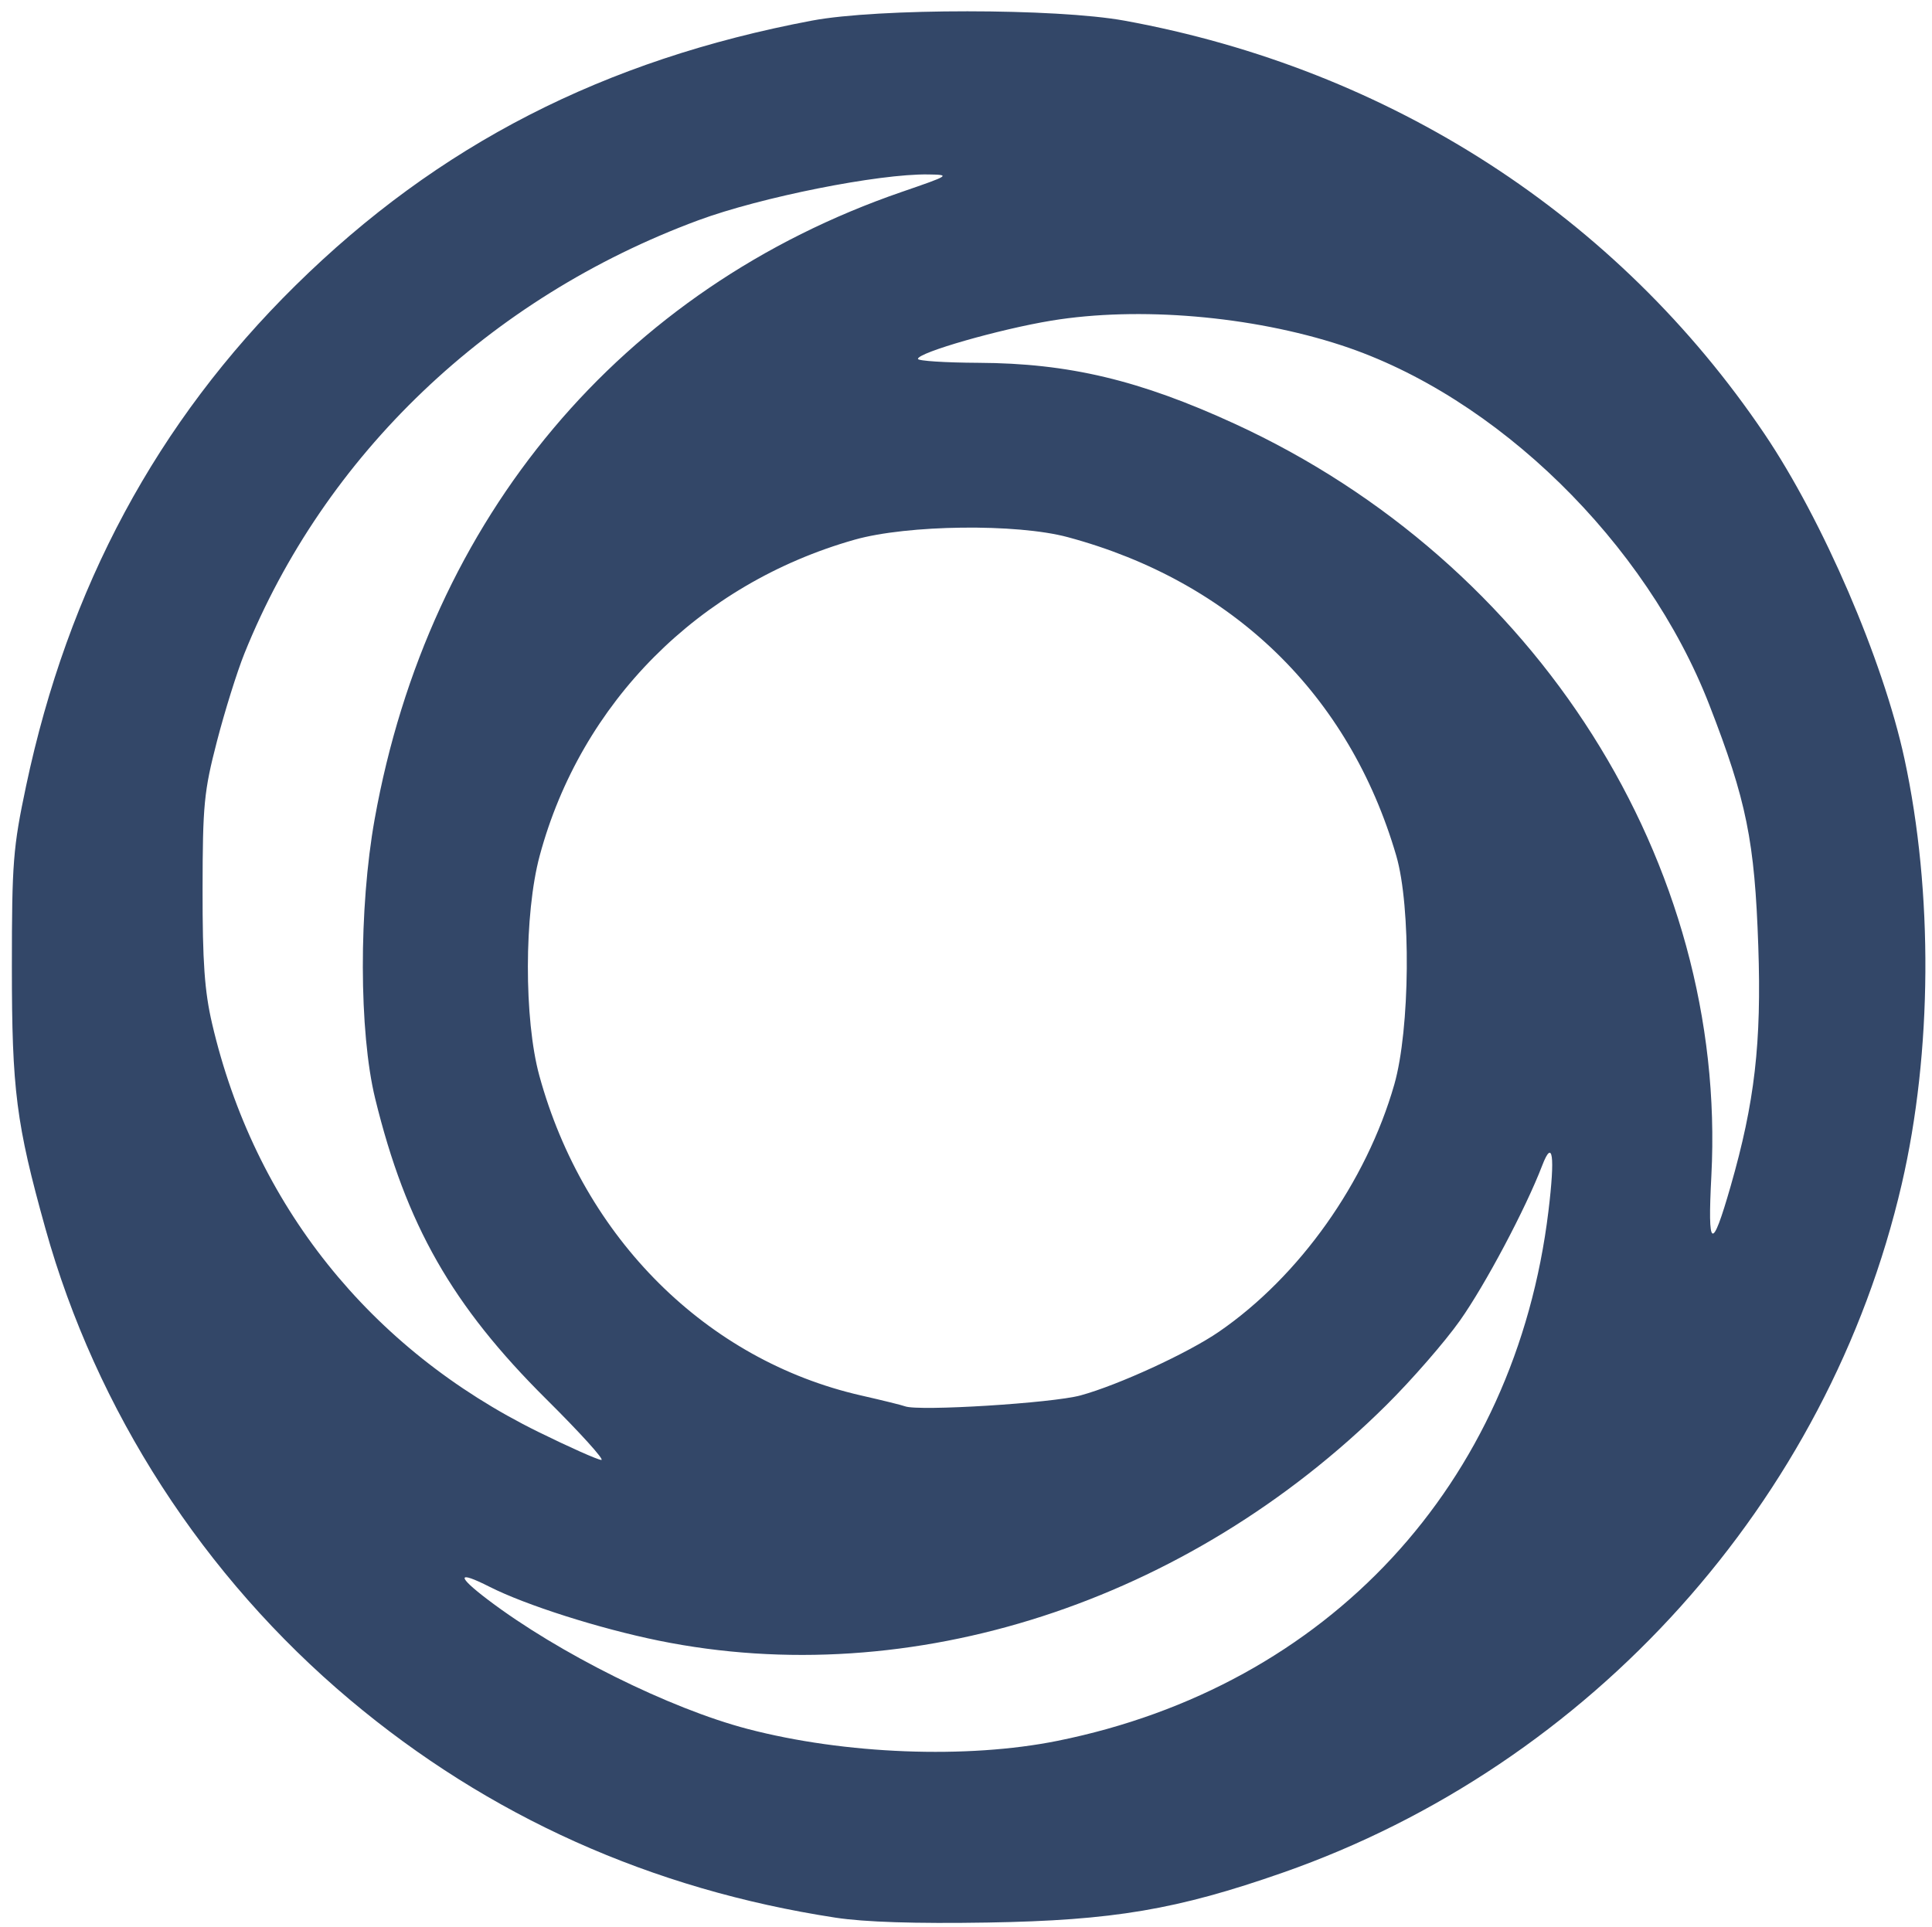
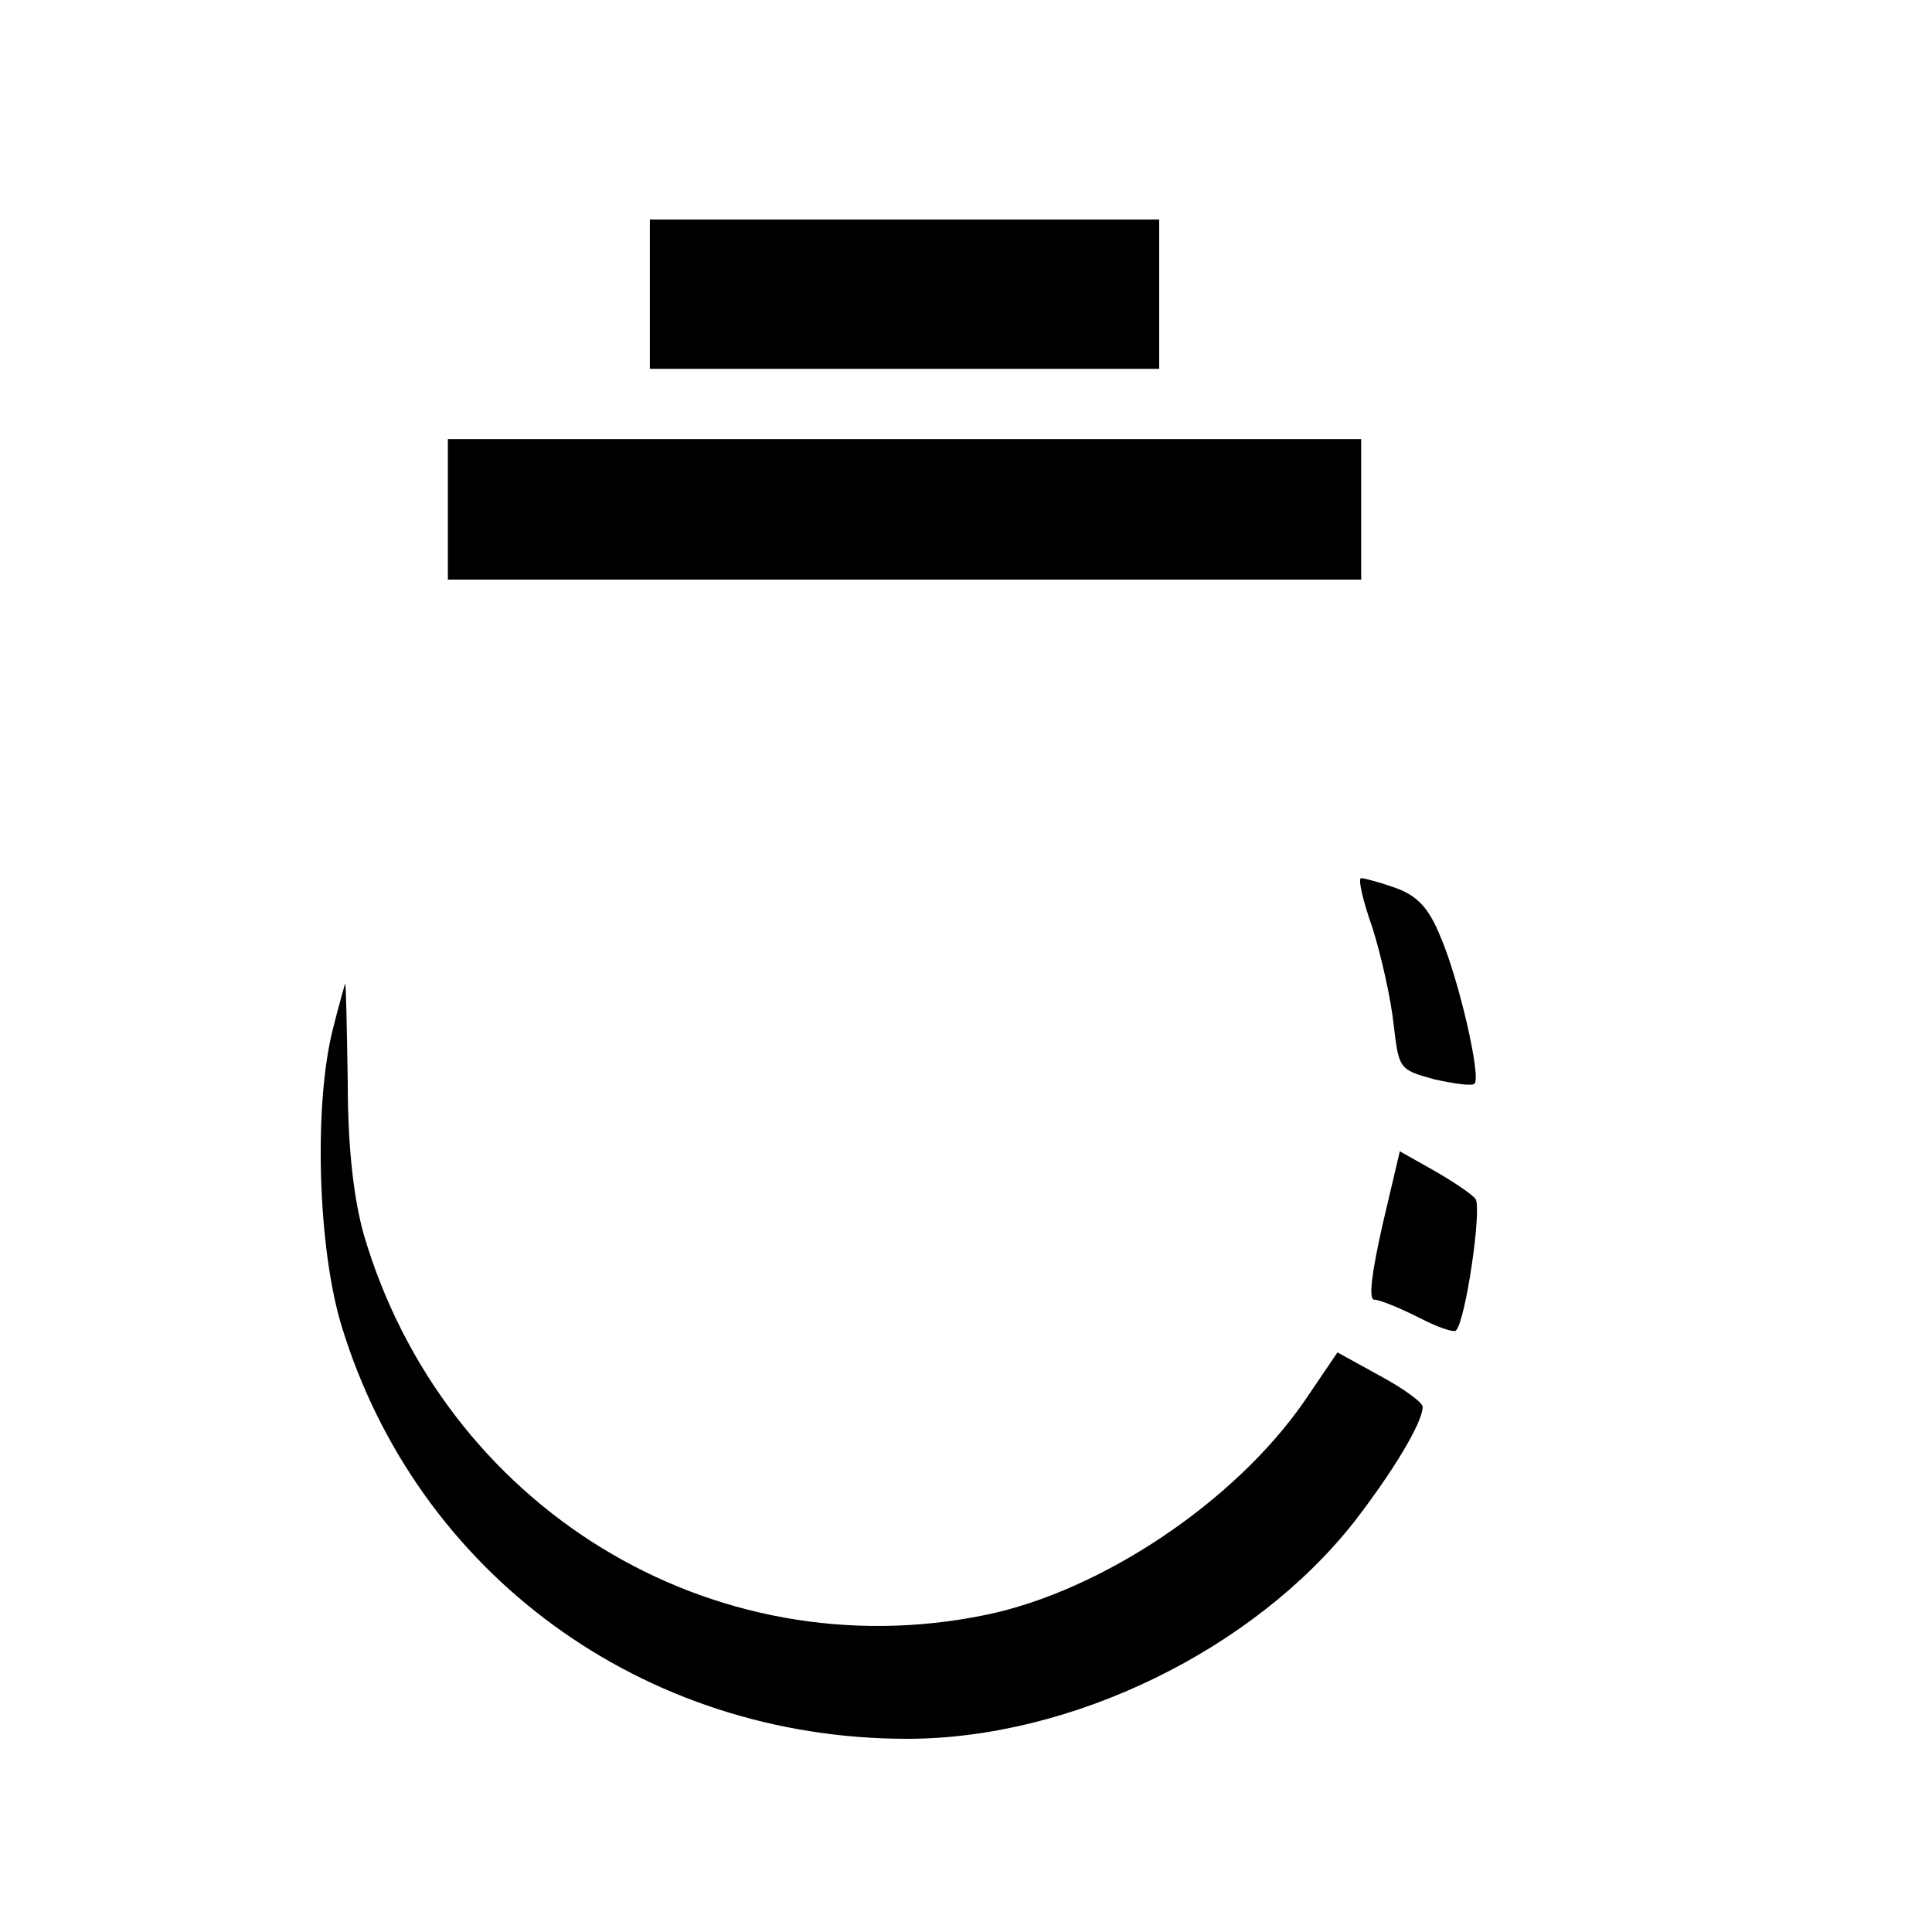
- <svg xmlns="http://www.w3.org/2000/svg" version="1.1" id="svg1" width="374" height="373" viewBox="0 0 374 373">
-   <g id="g1">
-     <path style="fill:#334768;fill-opacity:1" d="M 161.694,371.288 C 126.084,365.822 94.612,351.694 67.753,329.119 39.405,305.292 18.615,273.112 8.785,237.845 3.125,217.538 2.298,211.082 2.299,187.194 c 10e-4,-20.167 0.23,-23.083 2.747,-35 C 13.174,113.721 30.404,81.693 57.173,55.3 84.823,28.038 116.874,11.595 157.194,3.988 c 12.753,-2.406 47.29,-2.398 60.5,0.015 51.383,9.385 95.409,37.82 123.877,80.009 11.306,16.755 22.959,43.798 27.086,62.861 5.597,25.851 5.402,56.861 -0.519,82.407 -14.226,61.38 -60.084,112.403 -119.8,133.294 -20.477,7.164 -32.856,9.258 -57.145,9.666 -13.978,0.235 -23.842,-0.083 -29.5,-0.952 z m 43,-34.225 c 52.375,-10.56 88.638,-49.677 95.052,-102.532 1.309,-10.784 0.839,-14.205 -1.214,-8.843 -3.183,8.313 -11.016,23.077 -15.918,30.005 -2.919,4.125 -9.317,11.477 -14.218,16.338 -38.6,38.282 -92.01,55.582 -140.866,45.628 -11.523,-2.348 -25.757,-6.879 -32.766,-10.43 -6.325,-3.205 -6.442,-2.141 -0.278,2.535 13.631,10.339 35.155,21.045 50.241,24.991 18.823,4.923 42.482,5.833 59.966,2.308 z m -98.901,-66.119 c -18.29,-18.162 -27.191,-33.795 -33.168,-58.25 -3.144,-12.864 -3.188,-36.859 -0.1,-54.081 10.483,-58.46 47.718,-102.764 102.09,-121.472 9.293,-3.197 9.444,-3.298 5.079,-3.366 -9.598,-0.149 -32.416,4.4 -44.5,8.871 -40.522,14.995 -72.4,45.428 -87.889,83.907 -1.408,3.498 -3.8,11.148 -5.314,17 -2.504,9.672 -2.756,12.278 -2.776,28.64 -0.017,14.09 0.384,19.738 1.843,26 8.148,34.977 30.52,62.984 63.136,79.043 6.05,2.979 11.547,5.425 12.216,5.436 0.669,0.011 -4.109,-5.267 -10.617,-11.73 z m 103.401,-0.773 c 7.334,-2.01 20.784,-8.201 26.779,-12.325 15.591,-10.727 28.524,-28.966 33.936,-47.86 3.055,-10.665 3.262,-34.43 0.386,-44.291 -9.098,-31.201 -31.671,-53.097 -63.601,-61.694 -9.878,-2.66 -31.021,-2.406 -41.259,0.495 -30.091,8.526 -52.976,31.5 -60.964,61.2 -3.017,11.216 -3.049,31.68 -0.068,42.565 8.618,31.466 32.415,55.124 62.291,61.927 4.125,0.939 7.95,1.883 8.5,2.097 2.569,1.001 28.524,-0.612 34,-2.113 z m 125.82,-40.477 c 4.673,-16.256 5.999,-27.762 5.359,-46.49 -0.697,-20.397 -2.279,-28.189 -9.49,-46.752 -12.215,-31.443 -41.174,-59.751 -71.189,-69.586 -17.4,-5.702 -39.254,-7.564 -56.156,-4.786 -10.046,1.651 -25.845,6.18 -25.843,7.408 7.6e-4,0.389 5.288,0.73 11.75,0.76 17.447,0.079 31.176,3.348 49.568,11.802 58.475,26.879 95.422,85.186 92.275,145.623 -0.745,14.309 0.068,14.75 3.726,2.022 z" id="path1" />
+ <svg xmlns="http://www.w3.org/2000/svg" version="1.0" width="220pt" height="220pt" viewBox="0 0 220 220" preserveAspectRatio="xMidYMid meet">
+   <g transform="translate(0,220) scale(0.1,-0.1)" fill="#000000" stroke="none">
+     <path d="M740 1865 l0 -85 290 0 290 0 0 85 0 85 -290 0 -290 0 0 -85z" />
+     <path d="M510 1620 l0 -80 520 0 520 0 0 80 0 80 -520 0 -520 0 0 -80z" />
+     <path d="M1563 1143 c10 -32 21 -81 24 -110 6 -50 6 -51 46 -62 23 -5 43 -8 46 -5 8 7 -18 120 -39 168 -13 32 -26 46 -51 55 -17 6 -35 11 -39 11 -4 0 2 -26 13 -57z" />
+     <path d="M379 1028 c-22 -87 -17 -250 10 -338 86 -282 343 -470 644 -470 187 0 394 101 509 247 44 57 78 113 78 131 0 5 -22 21 -48 35 l-49 27 -38 -56 c-79 -114 -231 -216 -363 -243 -312 -64 -617 123 -708 434 -11 40 -18 97 -18 172 -1 62 -2 113 -3 113 0 0 -7 -24 -14 -52z" />
+     <path d="M1574 804 c-12 -54 -16 -84 -9 -84 6 0 28 -9 50 -20 21 -11 41 -18 43 -15 11 11 30 141 22 150 -5 6 -26 20 -47 32 l-39 22 -20 -85z" />
  </g>
</svg>
